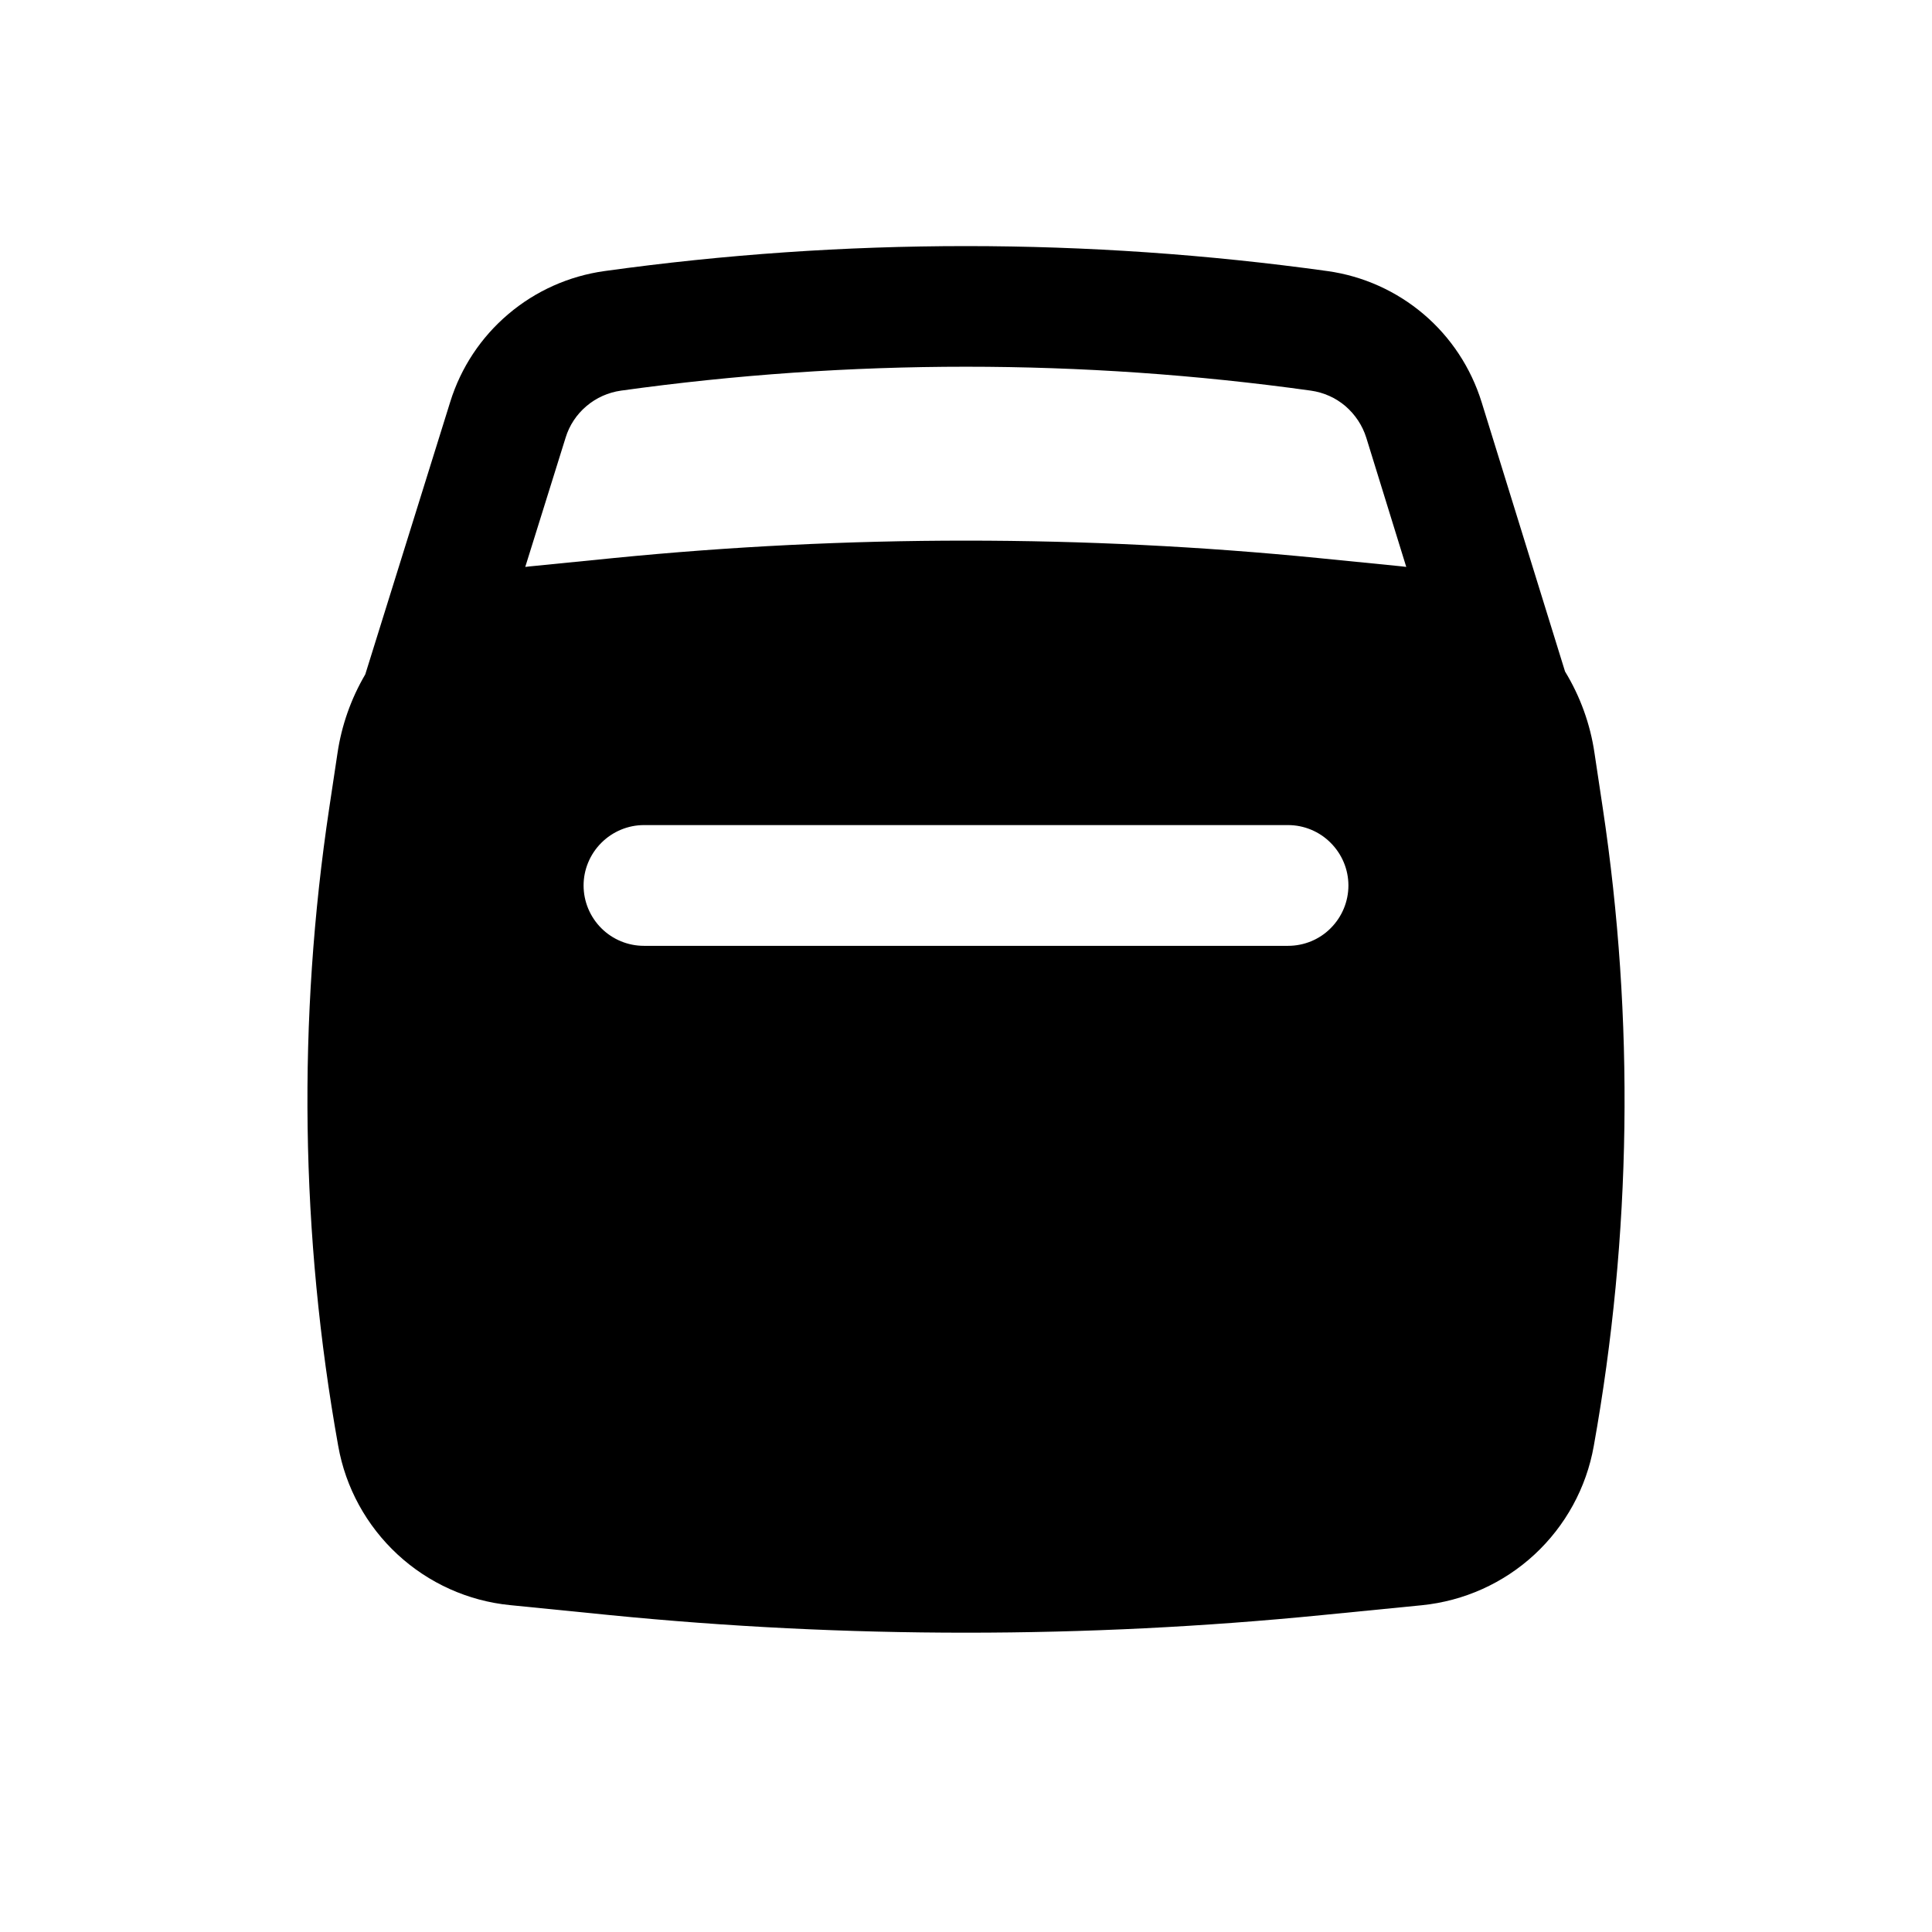
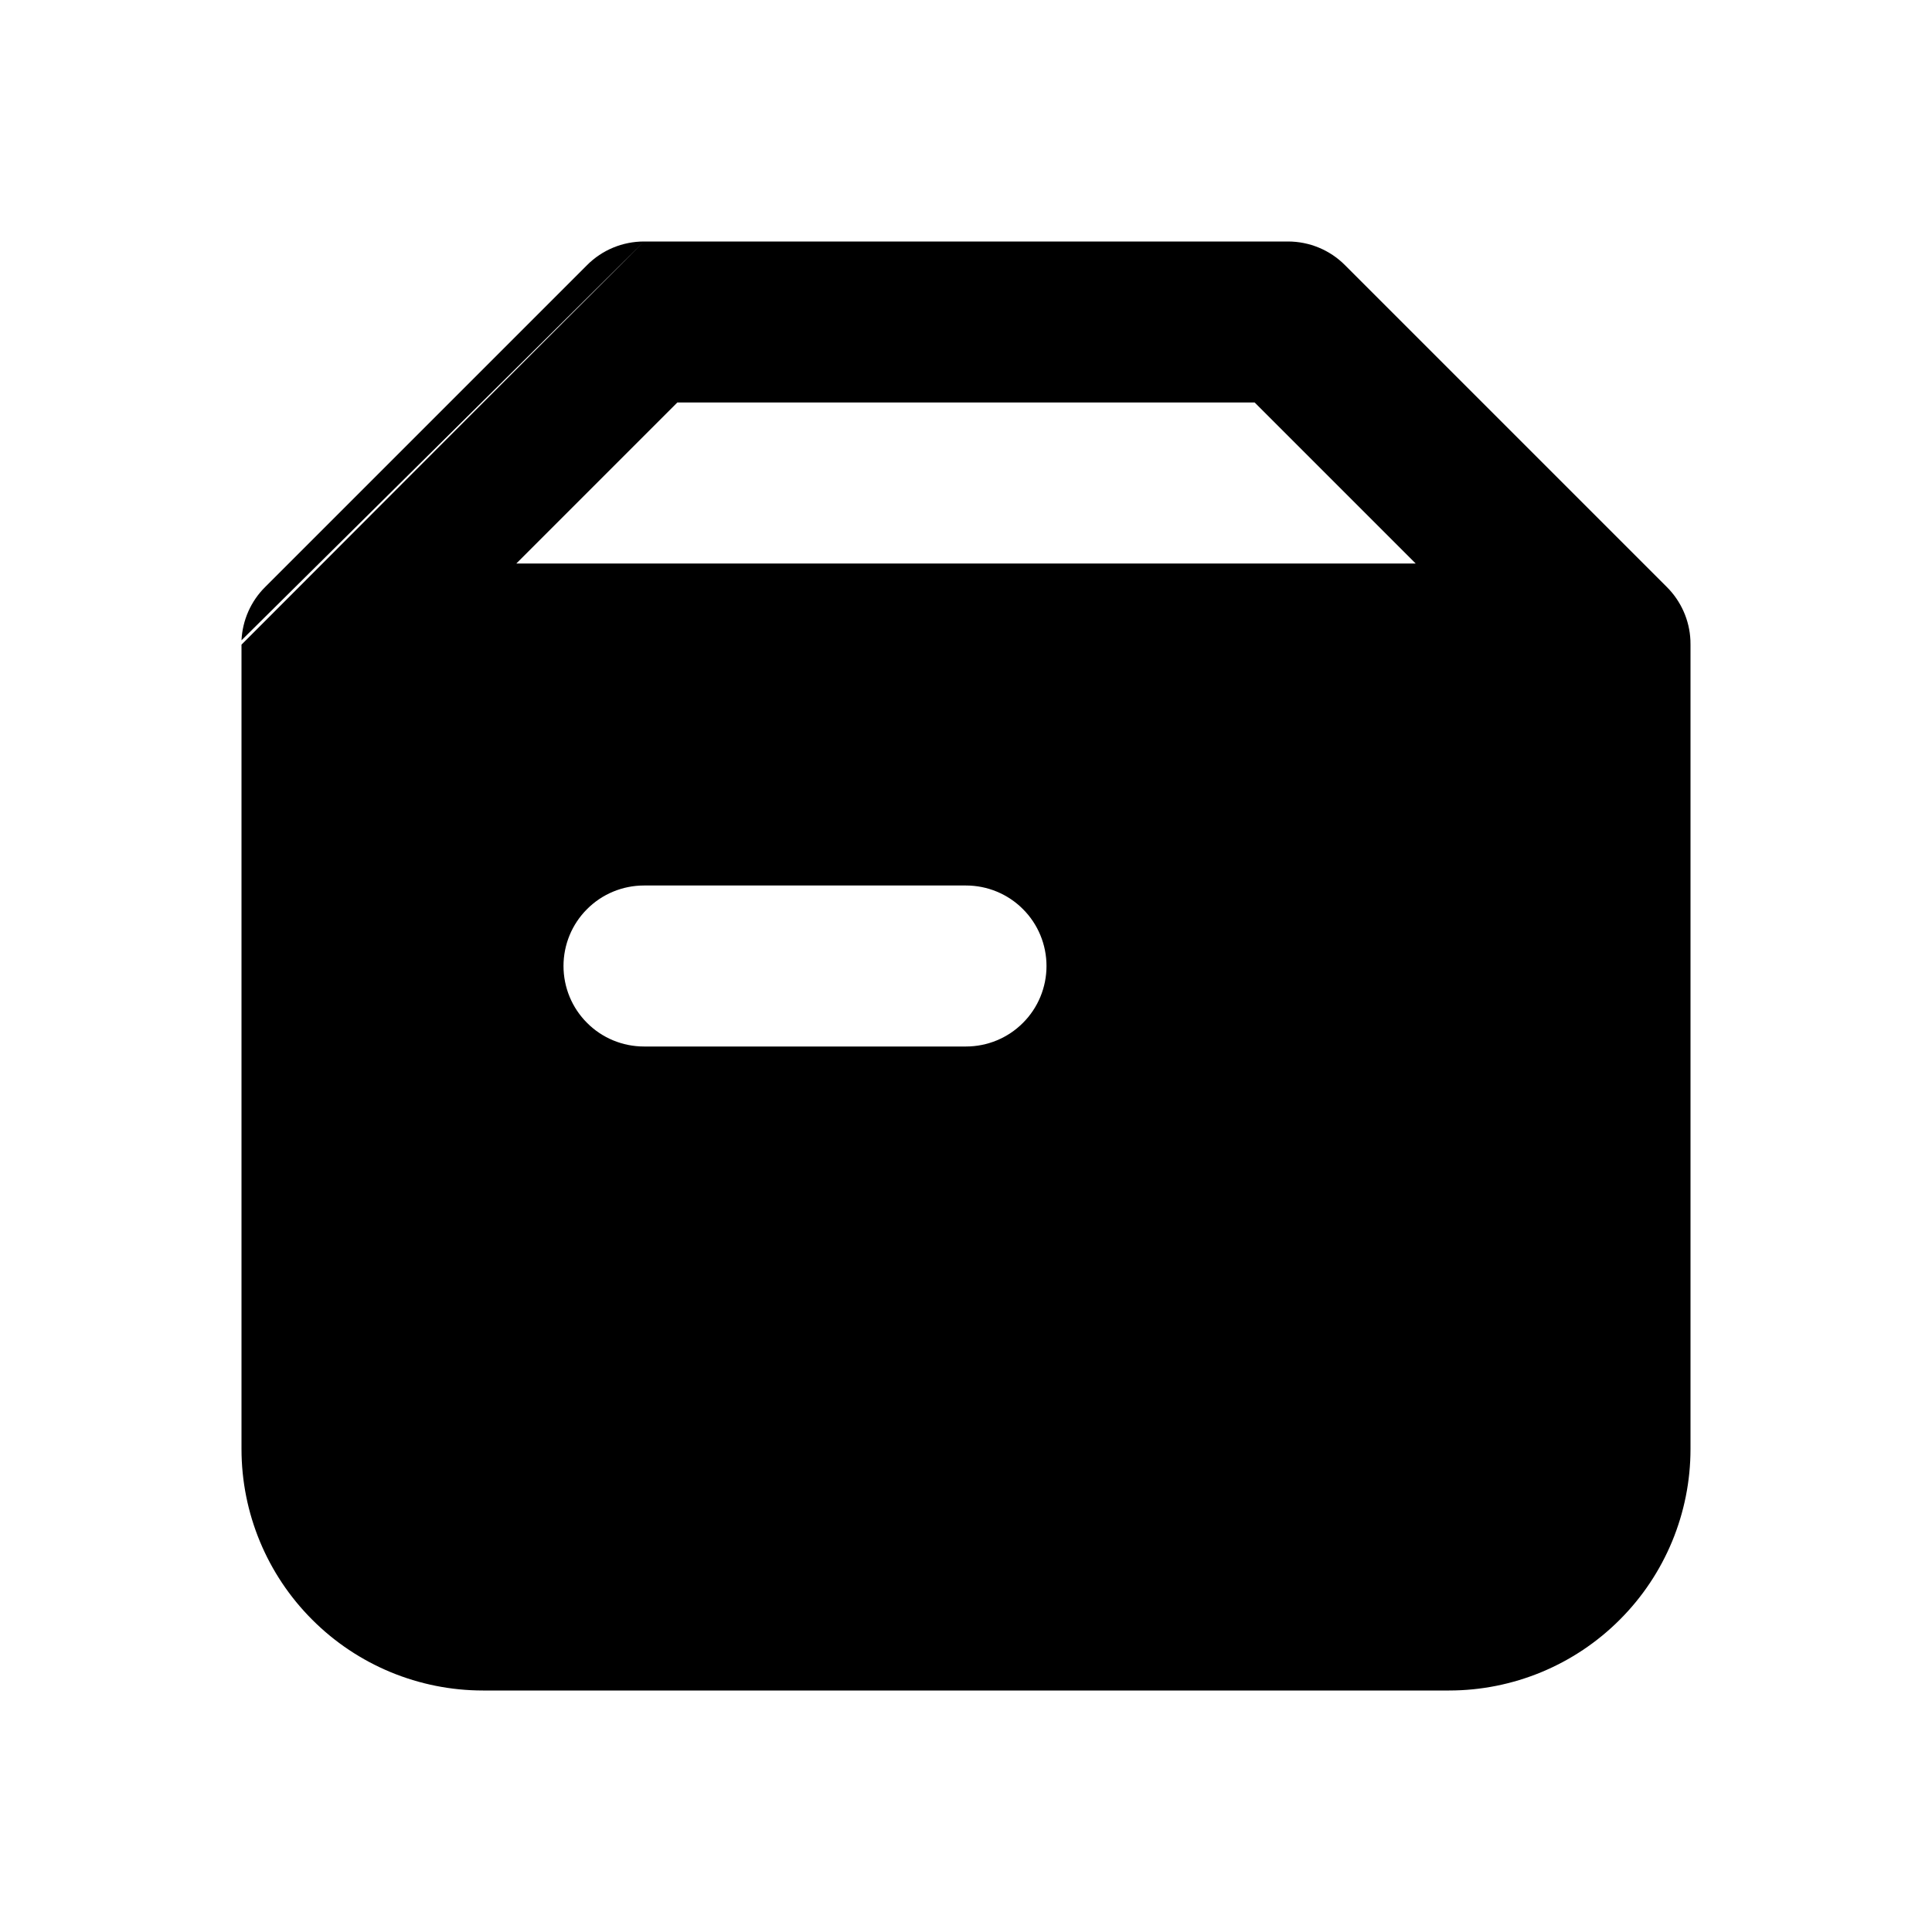
- <svg xmlns="http://www.w3.org/2000/svg" width="16" height="16" viewBox="0 0 16 16" fill="none">
-   <path fill-rule="evenodd" clip-rule="evenodd" d="M3.729 3.327L3.025 5.585C2.907 5.786 2.829 6.007 2.795 6.237L2.727 6.689C2.463 8.443 2.488 10.229 2.801 11.975C2.862 12.32 3.035 12.635 3.292 12.873C3.549 13.111 3.877 13.259 4.225 13.293L5.045 13.375C7.011 13.57 8.989 13.57 10.954 13.375L11.774 13.294C12.123 13.259 12.451 13.112 12.708 12.874C12.965 12.636 13.138 12.32 13.199 11.975C13.512 10.229 13.537 8.443 13.273 6.689L13.205 6.237C13.17 5.997 13.087 5.768 12.961 5.561L12.27 3.33C12.182 3.047 12.016 2.794 11.79 2.602C11.564 2.41 11.288 2.286 10.994 2.245C9.007 1.969 6.992 1.969 5.005 2.245C4.712 2.286 4.436 2.409 4.21 2.601C3.984 2.792 3.817 3.044 3.729 3.327ZM10.856 3.235C8.961 2.971 7.038 2.971 5.143 3.235C5.037 3.25 4.938 3.294 4.857 3.363C4.775 3.432 4.715 3.523 4.684 3.625L4.35 4.695C4.375 4.692 4.4 4.689 4.425 4.687L5.077 4.622C7.021 4.429 8.979 4.429 10.923 4.622L11.575 4.687C11.599 4.689 11.622 4.692 11.646 4.695L11.315 3.625C11.283 3.523 11.223 3.433 11.142 3.363C11.061 3.294 10.962 3.25 10.856 3.235ZM10.667 7.833C10.799 7.833 10.927 7.781 11.02 7.687C11.114 7.593 11.167 7.466 11.167 7.333C11.167 7.201 11.114 7.074 11.02 6.98C10.927 6.886 10.799 6.833 10.667 6.833H5.333C5.201 6.833 5.074 6.886 4.98 6.98C4.886 7.074 4.833 7.201 4.833 7.333C4.833 7.466 4.886 7.593 4.98 7.687C5.074 7.781 5.201 7.833 5.333 7.833H10.667Z" fill="currentColor" />
+ <svg xmlns="http://www.w3.org/2000/svg" viewBox="0 0 24 24" fill="none" aria-hidden="true">
+   <path fill-rule="evenodd" clip-rule="evenodd" d="M8 3C7.735 3 7.48 3.105 7.293 3.293L3.293 7.293C3.116 7.469 3.012 7.705 3 7.954M3 8.008V18C3 18.796 3.316 19.559 3.879 20.121C4.441 20.684 5.204 21 6 21H18C18.796 21 19.559 20.684 20.121 20.121C20.684 19.559 21 18.796 21 18V8.008L20.999 7.954C20.988 7.705 20.883 7.469 20.707 7.293L16.707 3.293C16.52 3.105 16.265 3 16 3H8M17.586 7L15.586 5H8.414L6.414 7H17.586ZM7 12C7 11.735 7.105 11.48 7.293 11.293C7.48 11.105 7.735 11 8 11H12C12.265 11 12.52 11.105 12.707 11.293C12.895 11.48 13 11.735 13 12C13 12.265 12.895 12.52 12.707 12.707C12.52 12.895 12.265 13 12 13H8C7.735 13 7.48 12.895 7.293 12.707C7.105 12.52 7 12.265 7 12Z" fill="currentColor" />
</svg>
